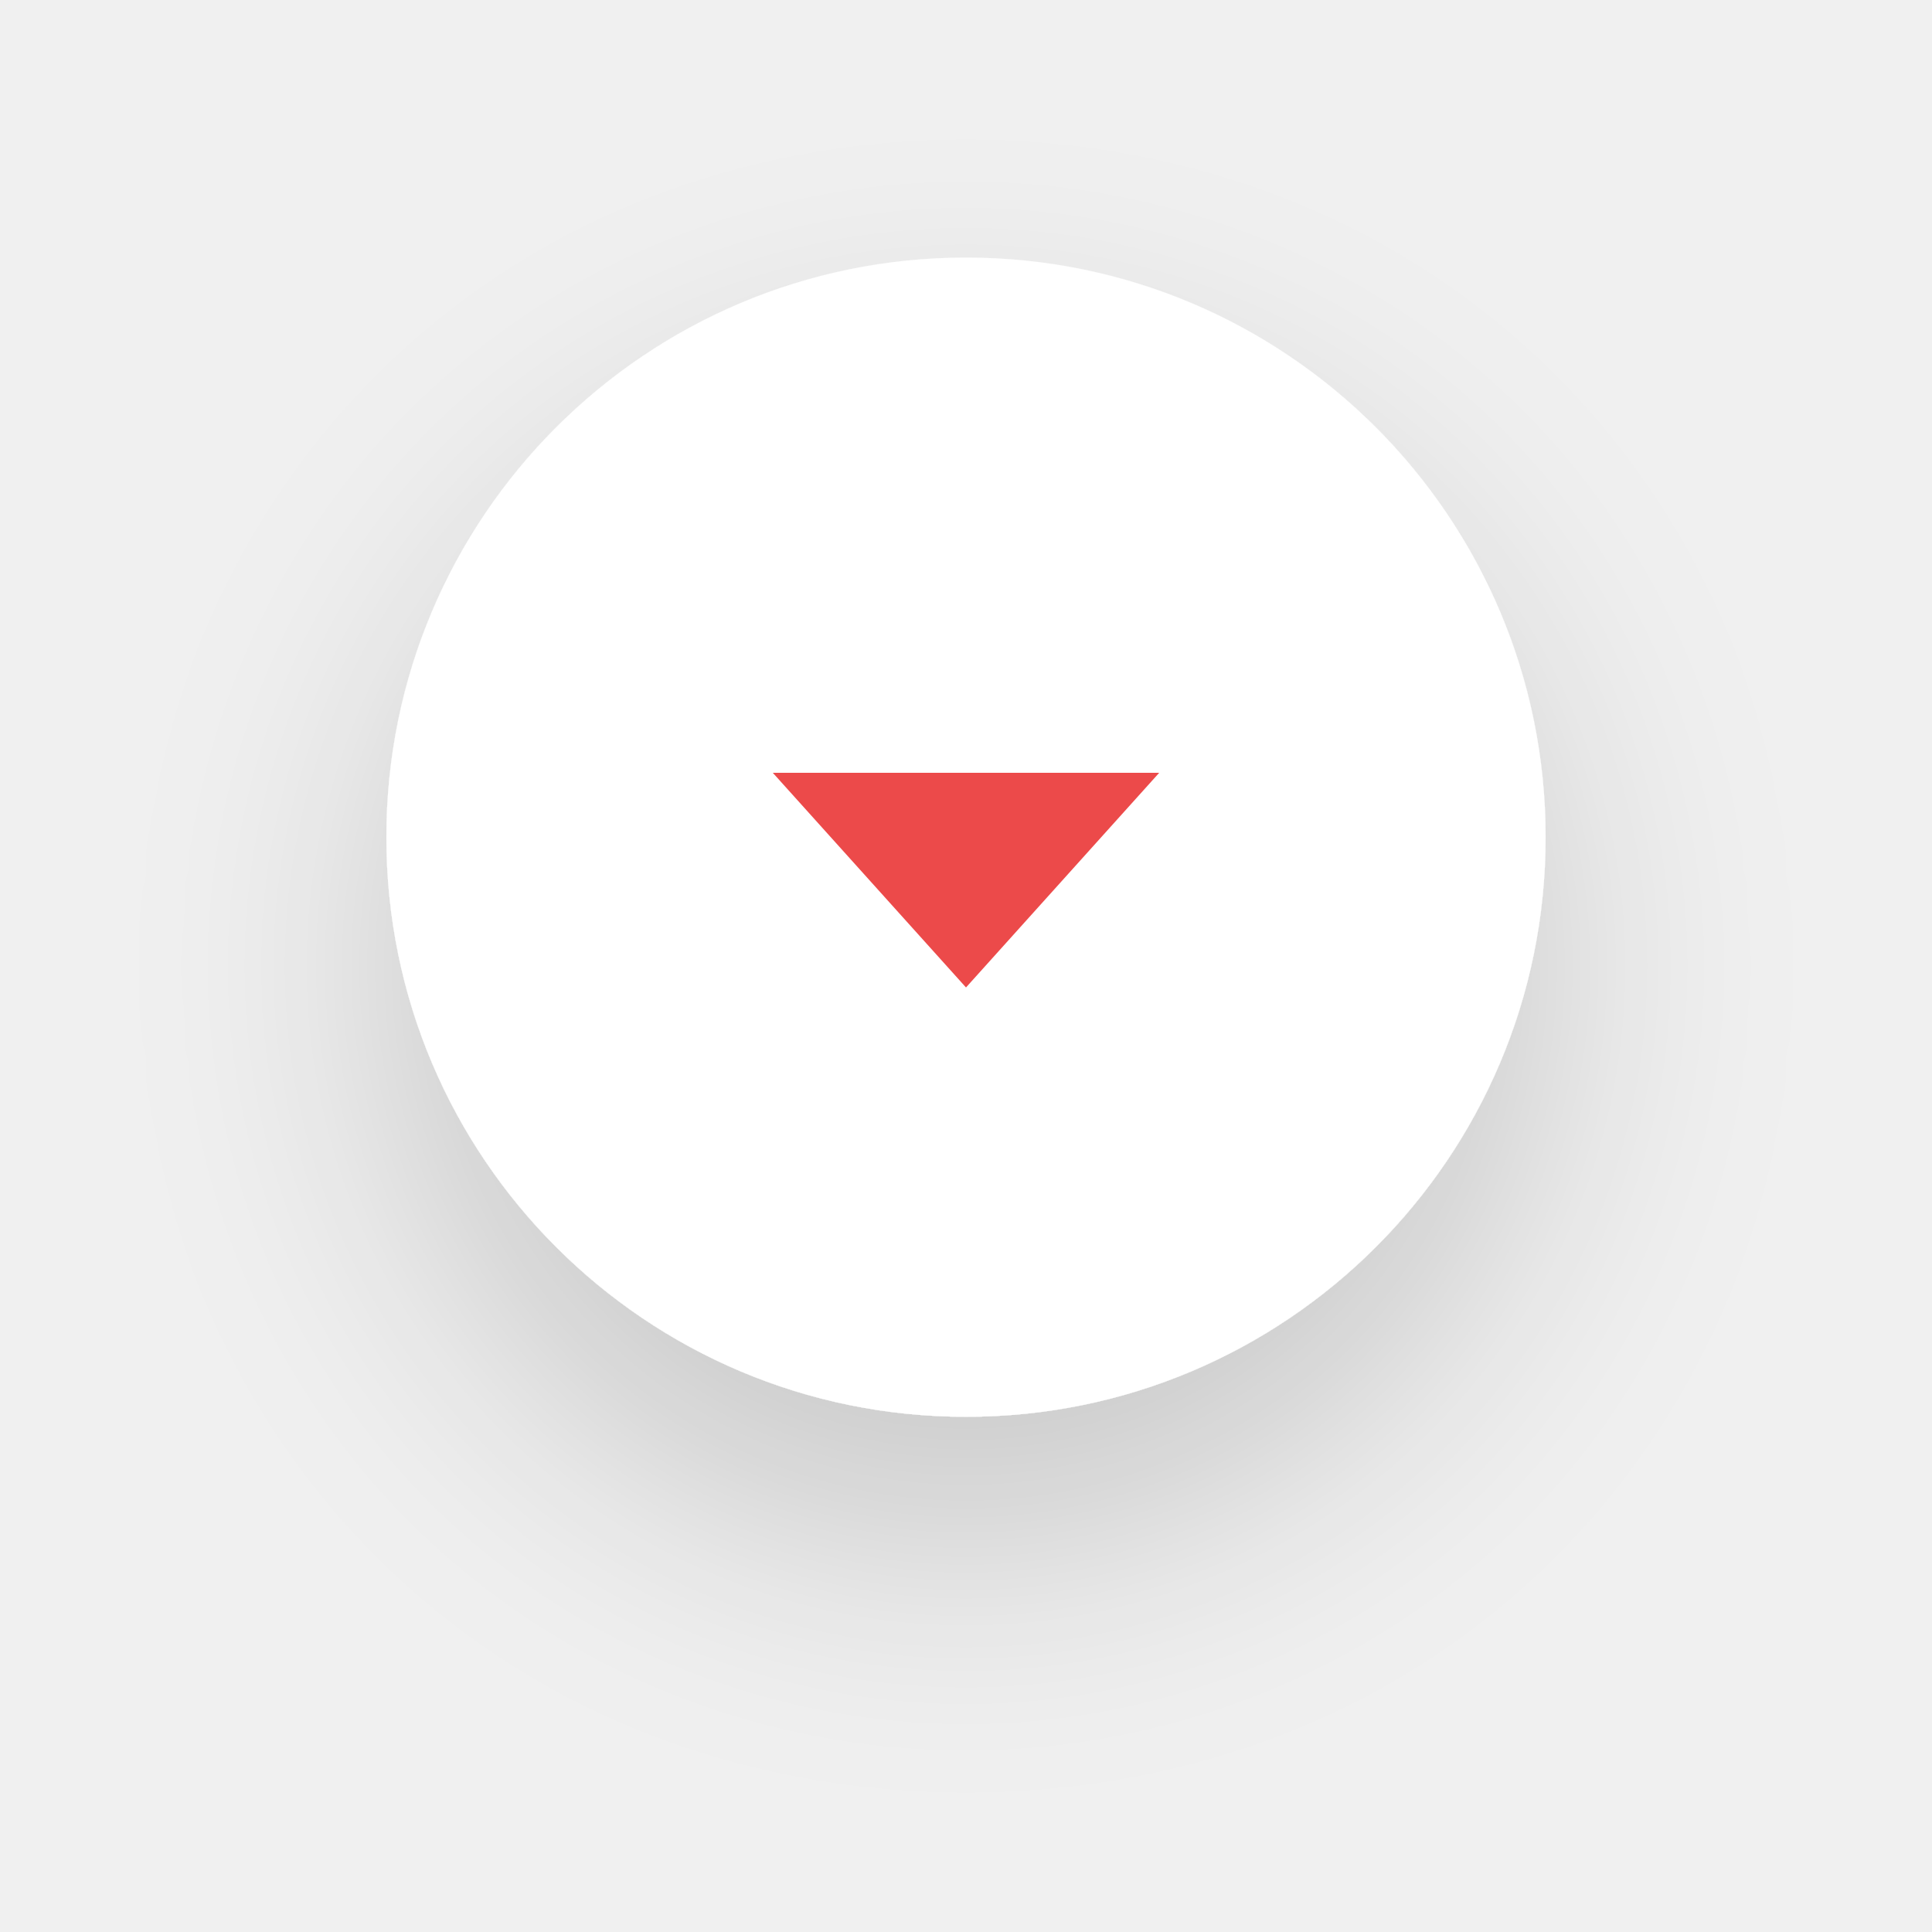
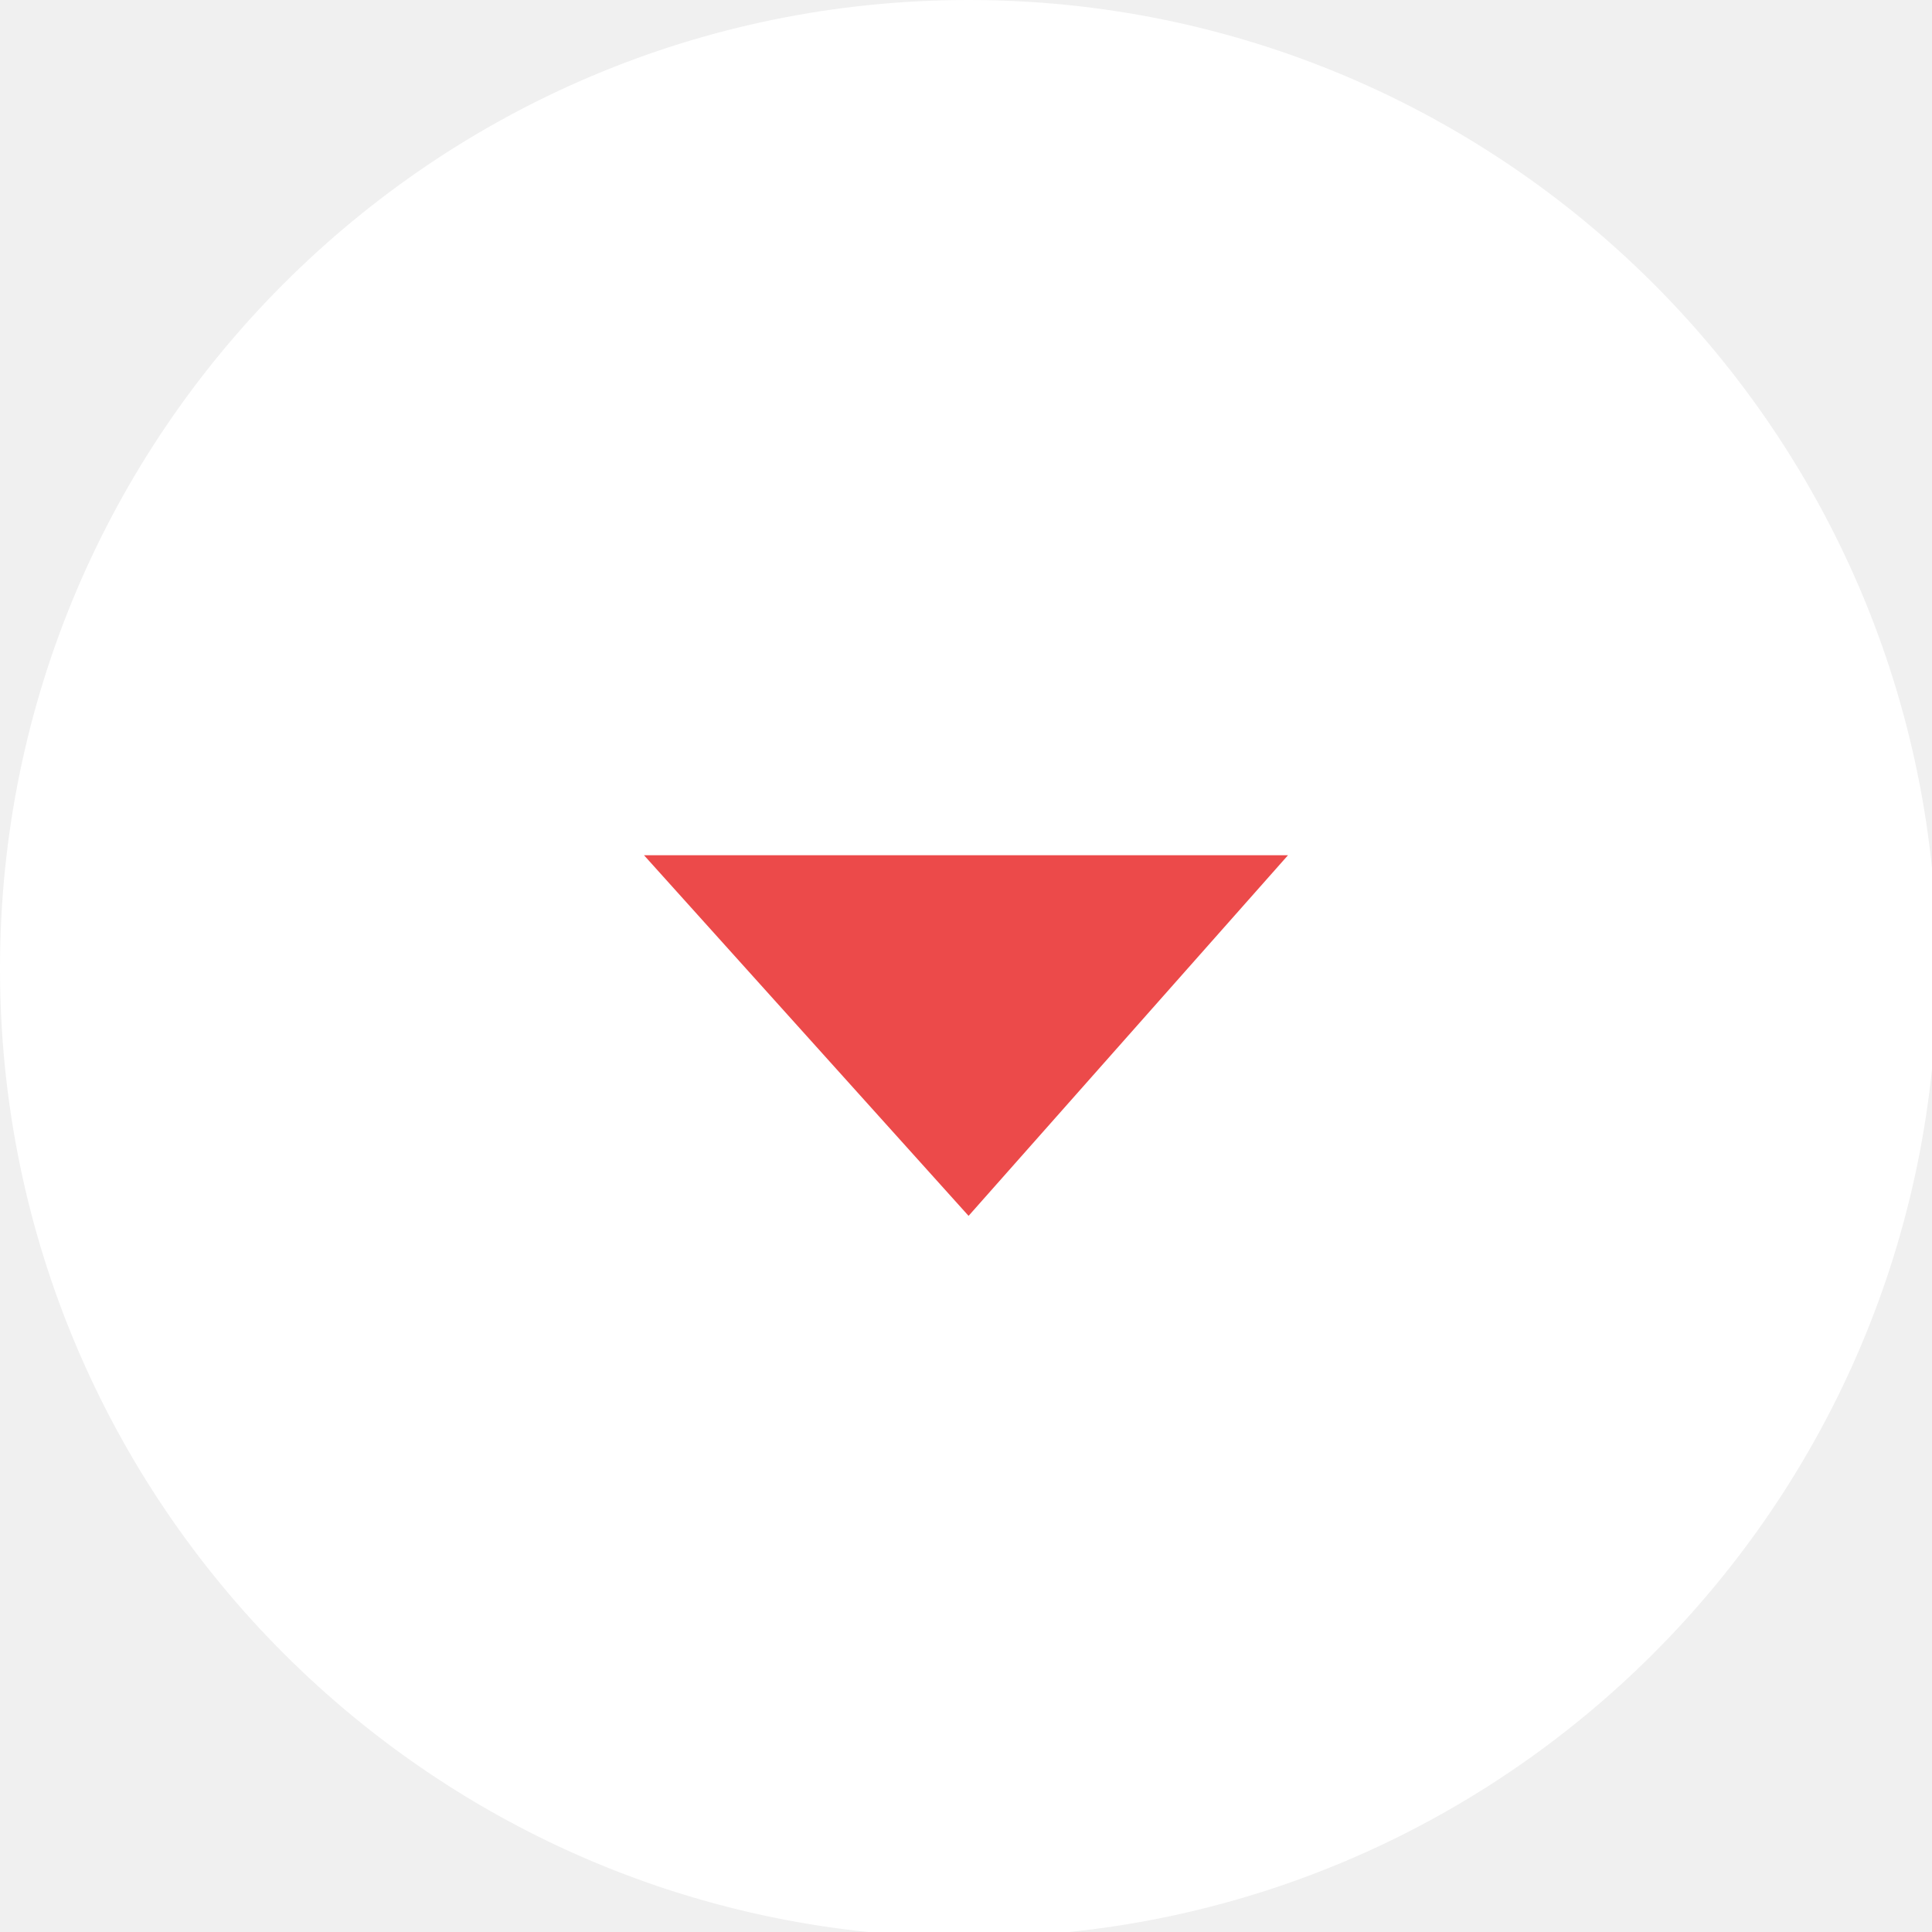
- <svg xmlns="http://www.w3.org/2000/svg" width="45" height="45" viewBox="0 0 45 45">
-   <defs>
-     <filter id="Ellipse_5" x="0" y="0" width="45" height="45" filterUnits="userSpaceOnUse">
-       <feOffset dy="3" input="SourceAlpha" />
-       <feGaussianBlur stdDeviation="3" result="blur" />
-       <feFlood flood-opacity="0.161" />
-       <feComposite operator="in" in2="blur" />
-       <feComposite in="SourceGraphic" />
-     </filter>
-   </defs>
+ <svg xmlns="http://www.w3.org/2000/svg" version="1.1" id="Layer_1" x="0px" y="0px" viewBox="0 0 37.5 37.5" style="enable-background:new 0 0 37.5 37.5;" xml:space="preserve">
+   <style type="text/css">
+ 	.st0{fill:#FFFFFF;}
+ 	.st1{fill:#EC4A4A;}
+ </style>
  <g id="currentstep" transform="translate(9 6)">
-     <g id="Component_35_3" data-name="Component 35 – 3">
-       <g transform="matrix(1, 0, 0, 1, -9, -6)" filter="url(#Ellipse_5)">
-         <circle id="Ellipse_5-2" data-name="Ellipse 5" cx="13.5" cy="13.5" r="13.5" transform="translate(9 6)" fill="#fff" />
+     <g id="Component_35_3">
+       <g transform="matrix(1, 0, 0, 1, -9, -6)">
+         <circle id="Ellipse_5-2" class="st0" cx="18.8" cy="18.8" r="18.8" />
      </g>
-       <path id="Polygon_1" data-name="Polygon 1" d="M4.5,0,9,5H0Z" transform="translate(18 17) rotate(180)" fill="#ec4a4a" />
+       <path id="Polygon_1" class="st1" d="M9.8,17.6l-6.3-7H16L9.8,17.6z" />
    </g>
  </g>
</svg>
